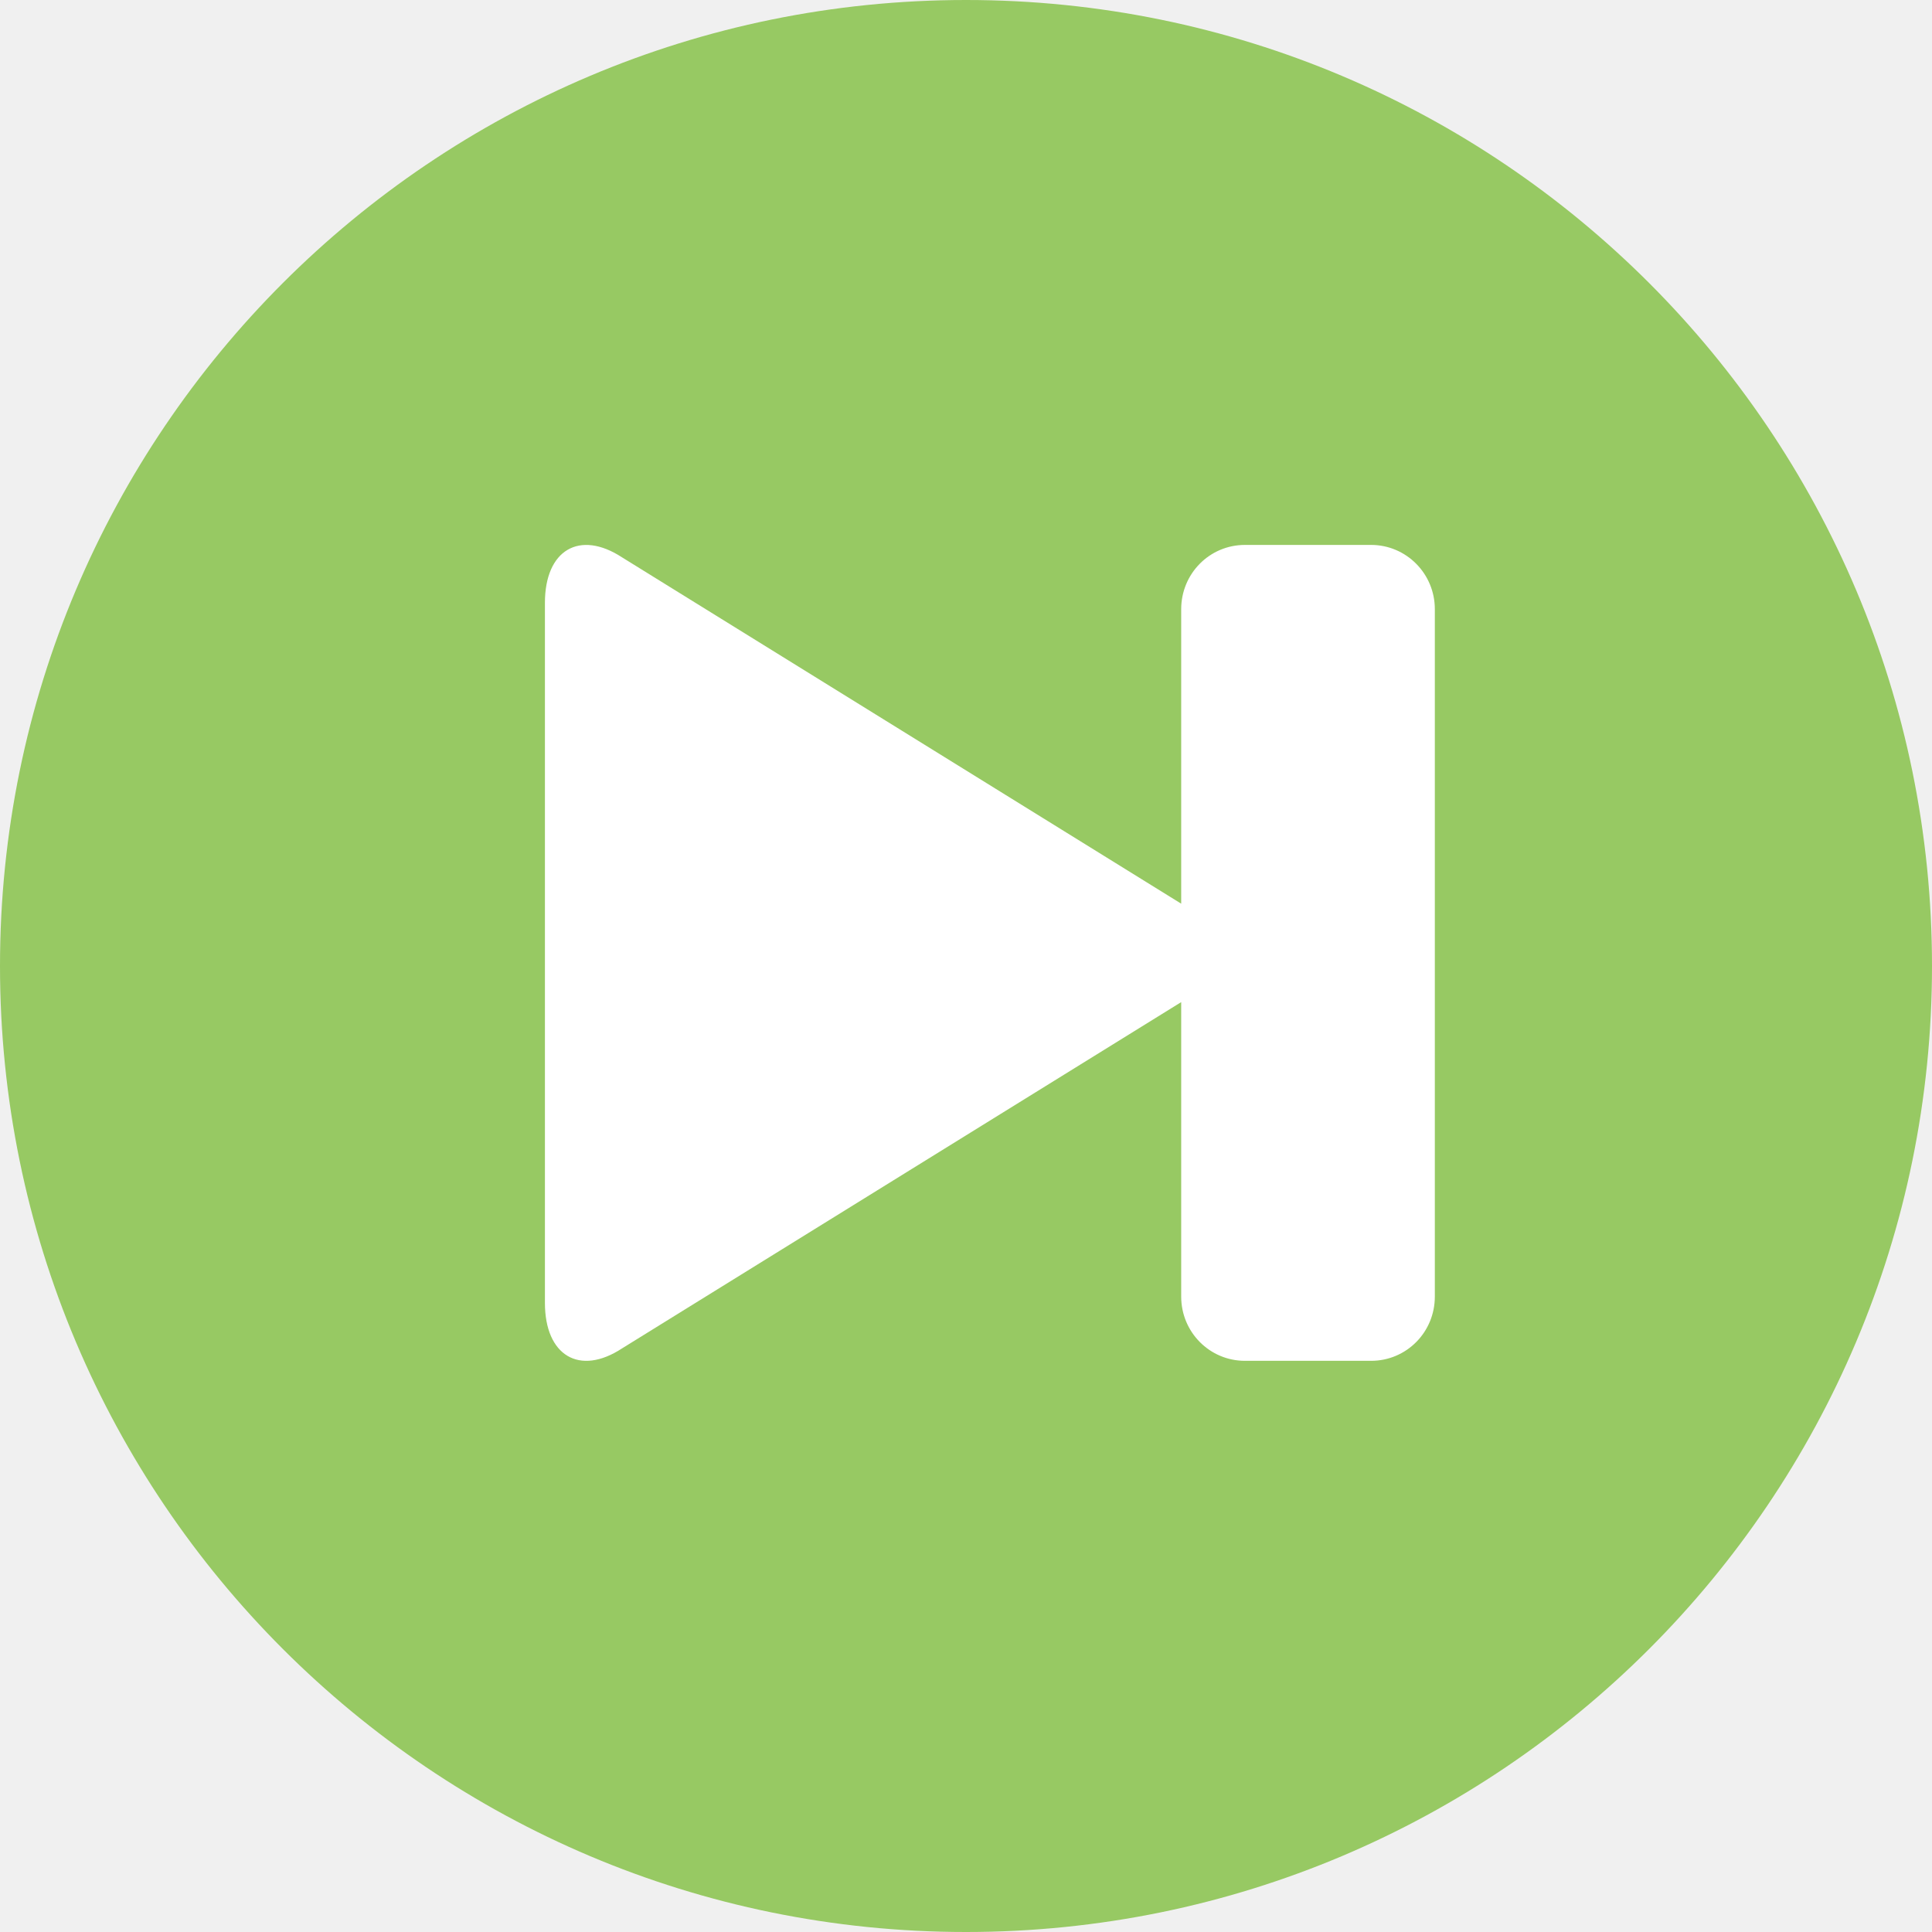
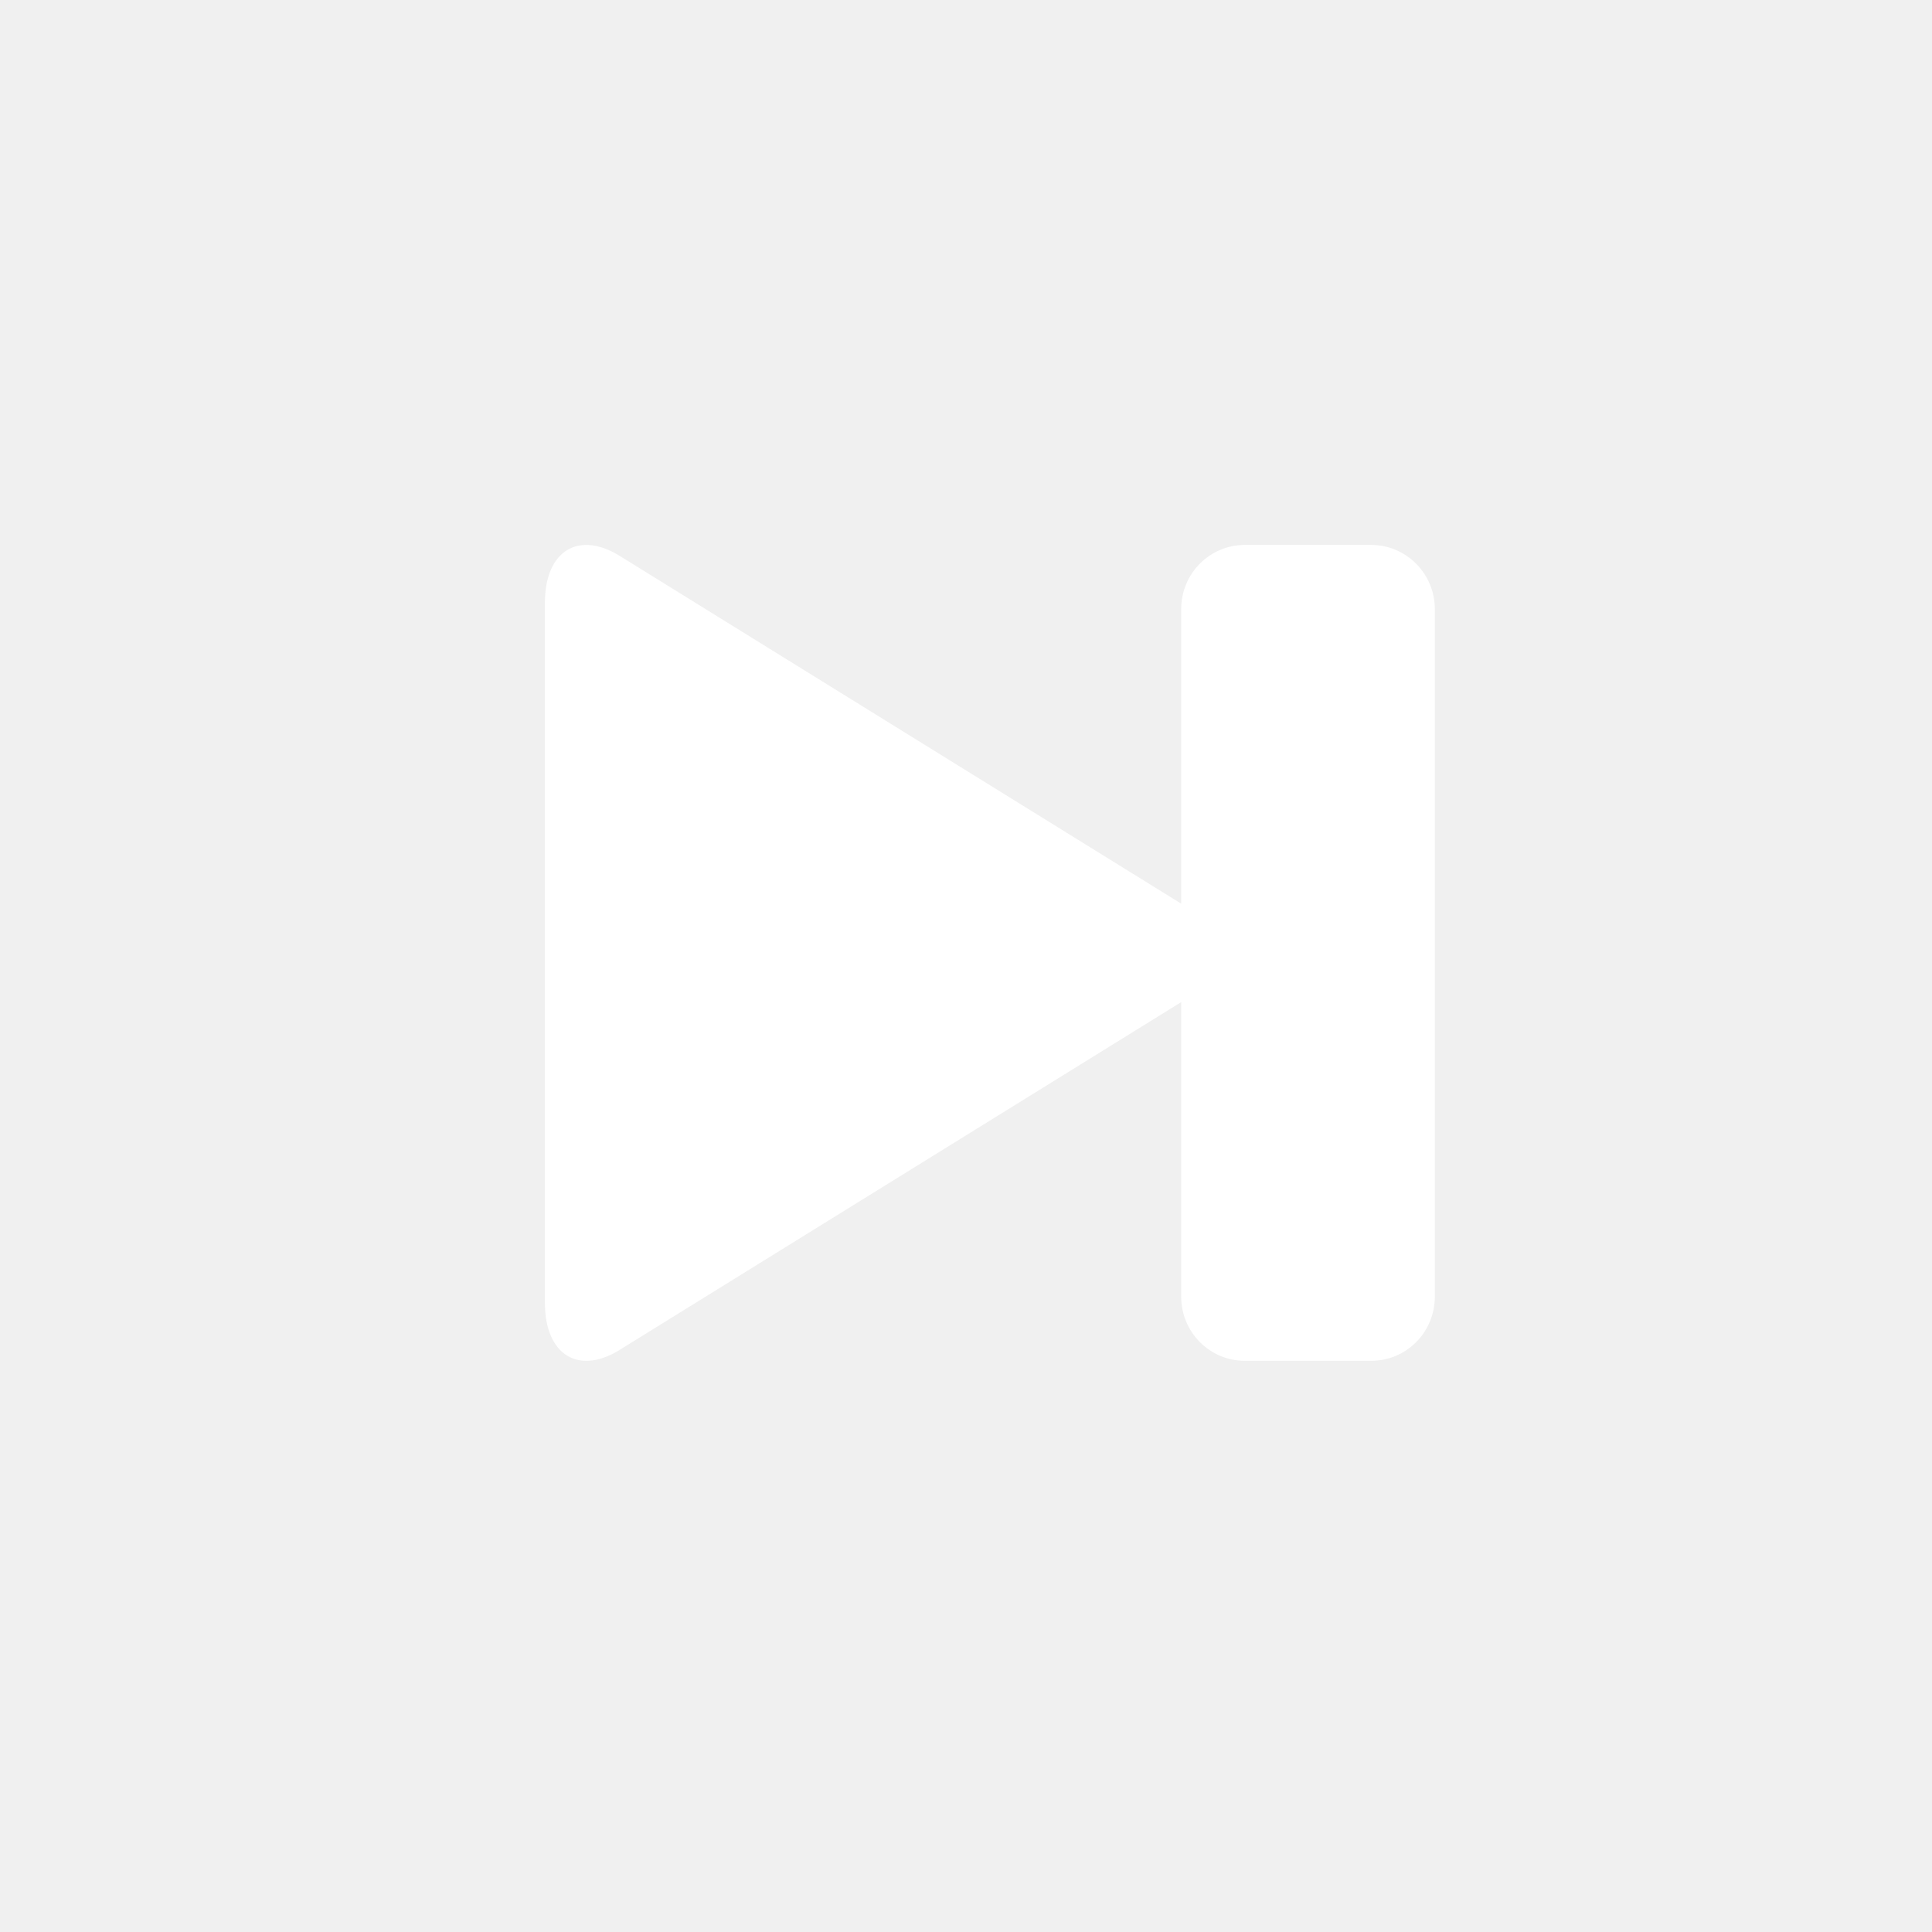
<svg xmlns="http://www.w3.org/2000/svg" width="39px" height="39px" viewBox="0 0 39 39" version="1.1">
  <defs />
  <g id="05.100.00-OpenSource-Amplitude" stroke="none" stroke-width="1" fill="none" fill-rule="evenodd">
    <g id="HD_05.100.00-521Website_OpenSource-Amplitude" transform="translate(-568, -782)">
      <g id="Lead-in">
        <g id="Player" transform="translate(368, 359)">
          <g id="Controllers/Status/Info" transform="translate(0, 357)">
            <g id="Controls" transform="translate(114, 56)">
              <g id="Next" transform="translate(86, 10)">
-                 <ellipse id="Oval-1-Copy" fill="#97C963" cx="19.5" cy="19.5" rx="19.5" ry="19.5" />
+                 <ellipse id="Oval-1-Copy" fill="transparent" cx="19.5" cy="19.5" rx="19.5" ry="19.5" />
                <path d="M27.677,11 L25.131,11 C24.416,11 23.844,11.58 23.844,12.298 L23.844,18.242 L12.557,11.251 C11.699,10.691 11,11.101 11,12.169 L11,26.3 C11,27.366 11.699,27.782 12.557,27.219 L23.844,20.229 L23.844,26.173 C23.844,26.893 24.42,27.47 25.131,27.47 L27.677,27.47 C28.39,27.47 28.964,26.893 28.964,26.173 L28.964,12.298 C28.965,11.582 28.389,11 27.677,11 L27.677,11 Z" id="Shape" fill="#FFFFFF" />
              </g>
            </g>
          </g>
        </g>
      </g>
    </g>
  </g>
</svg>
